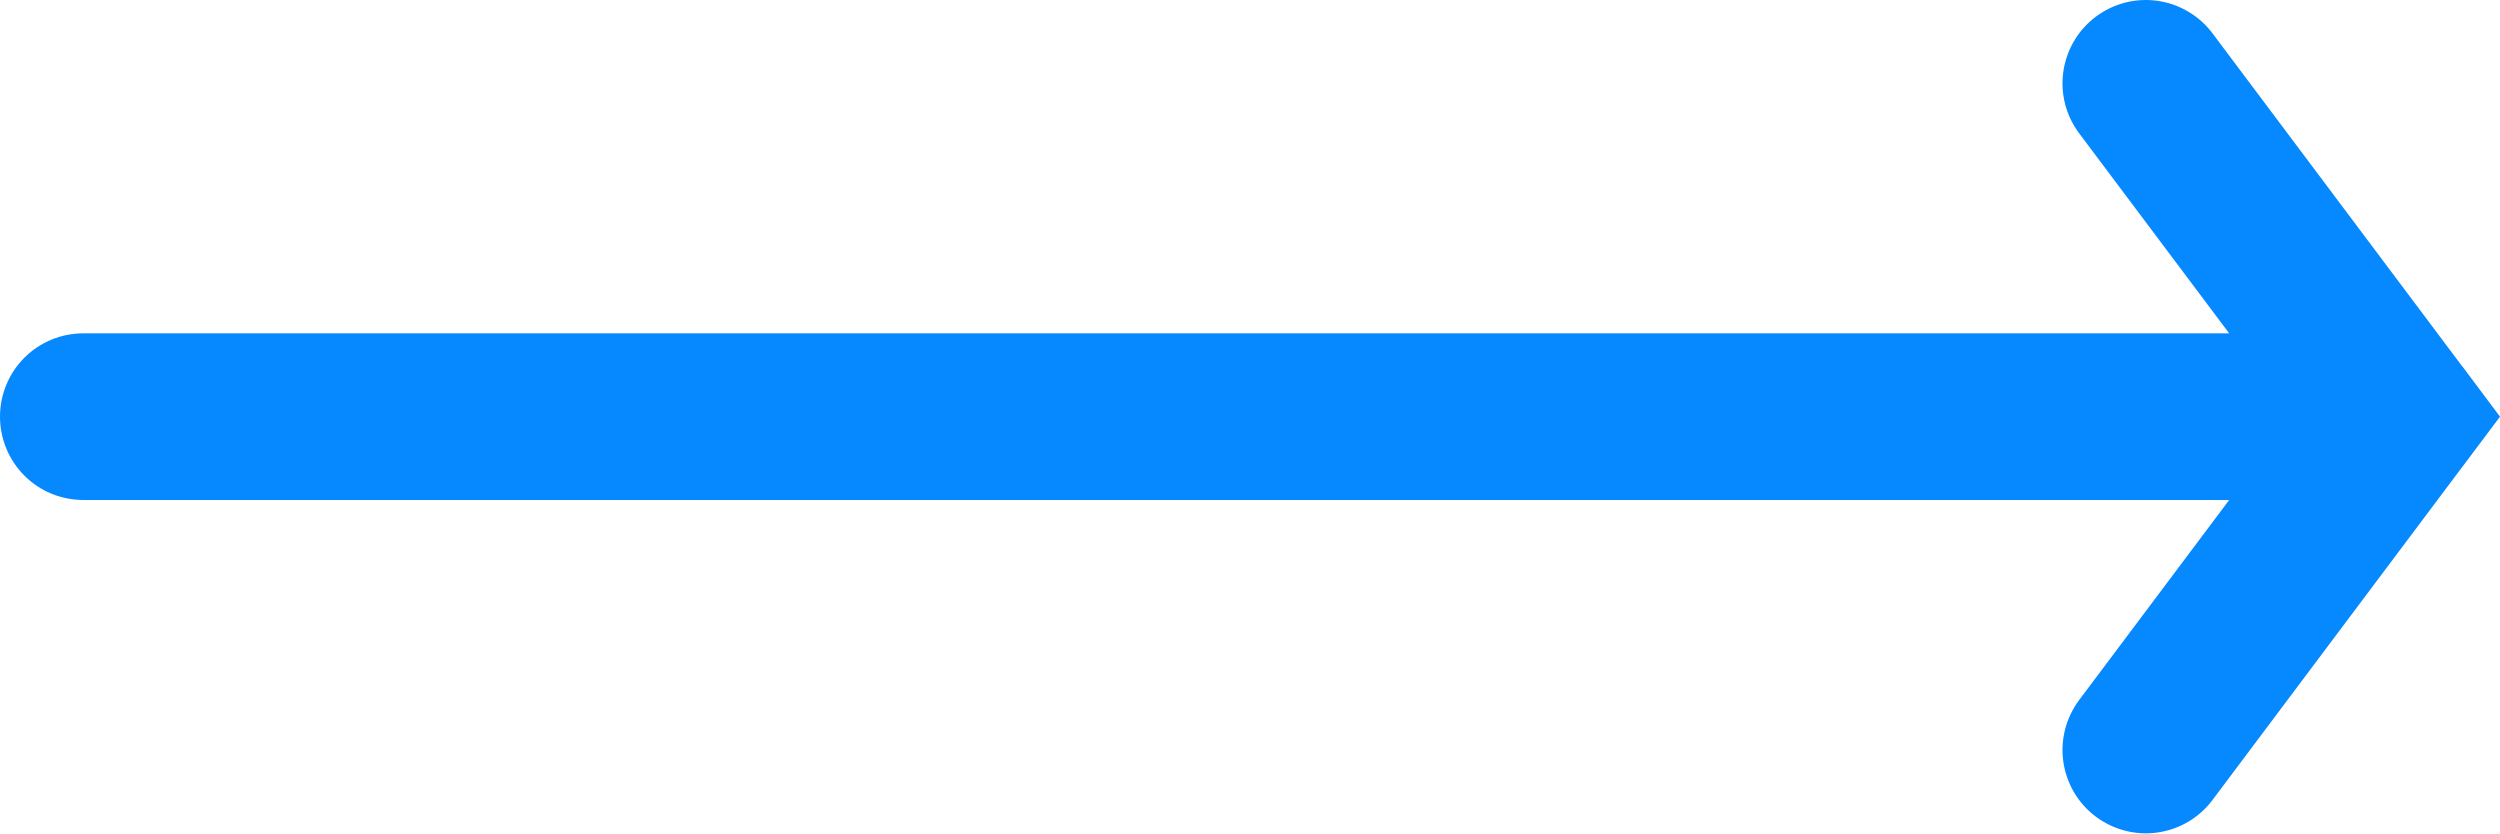
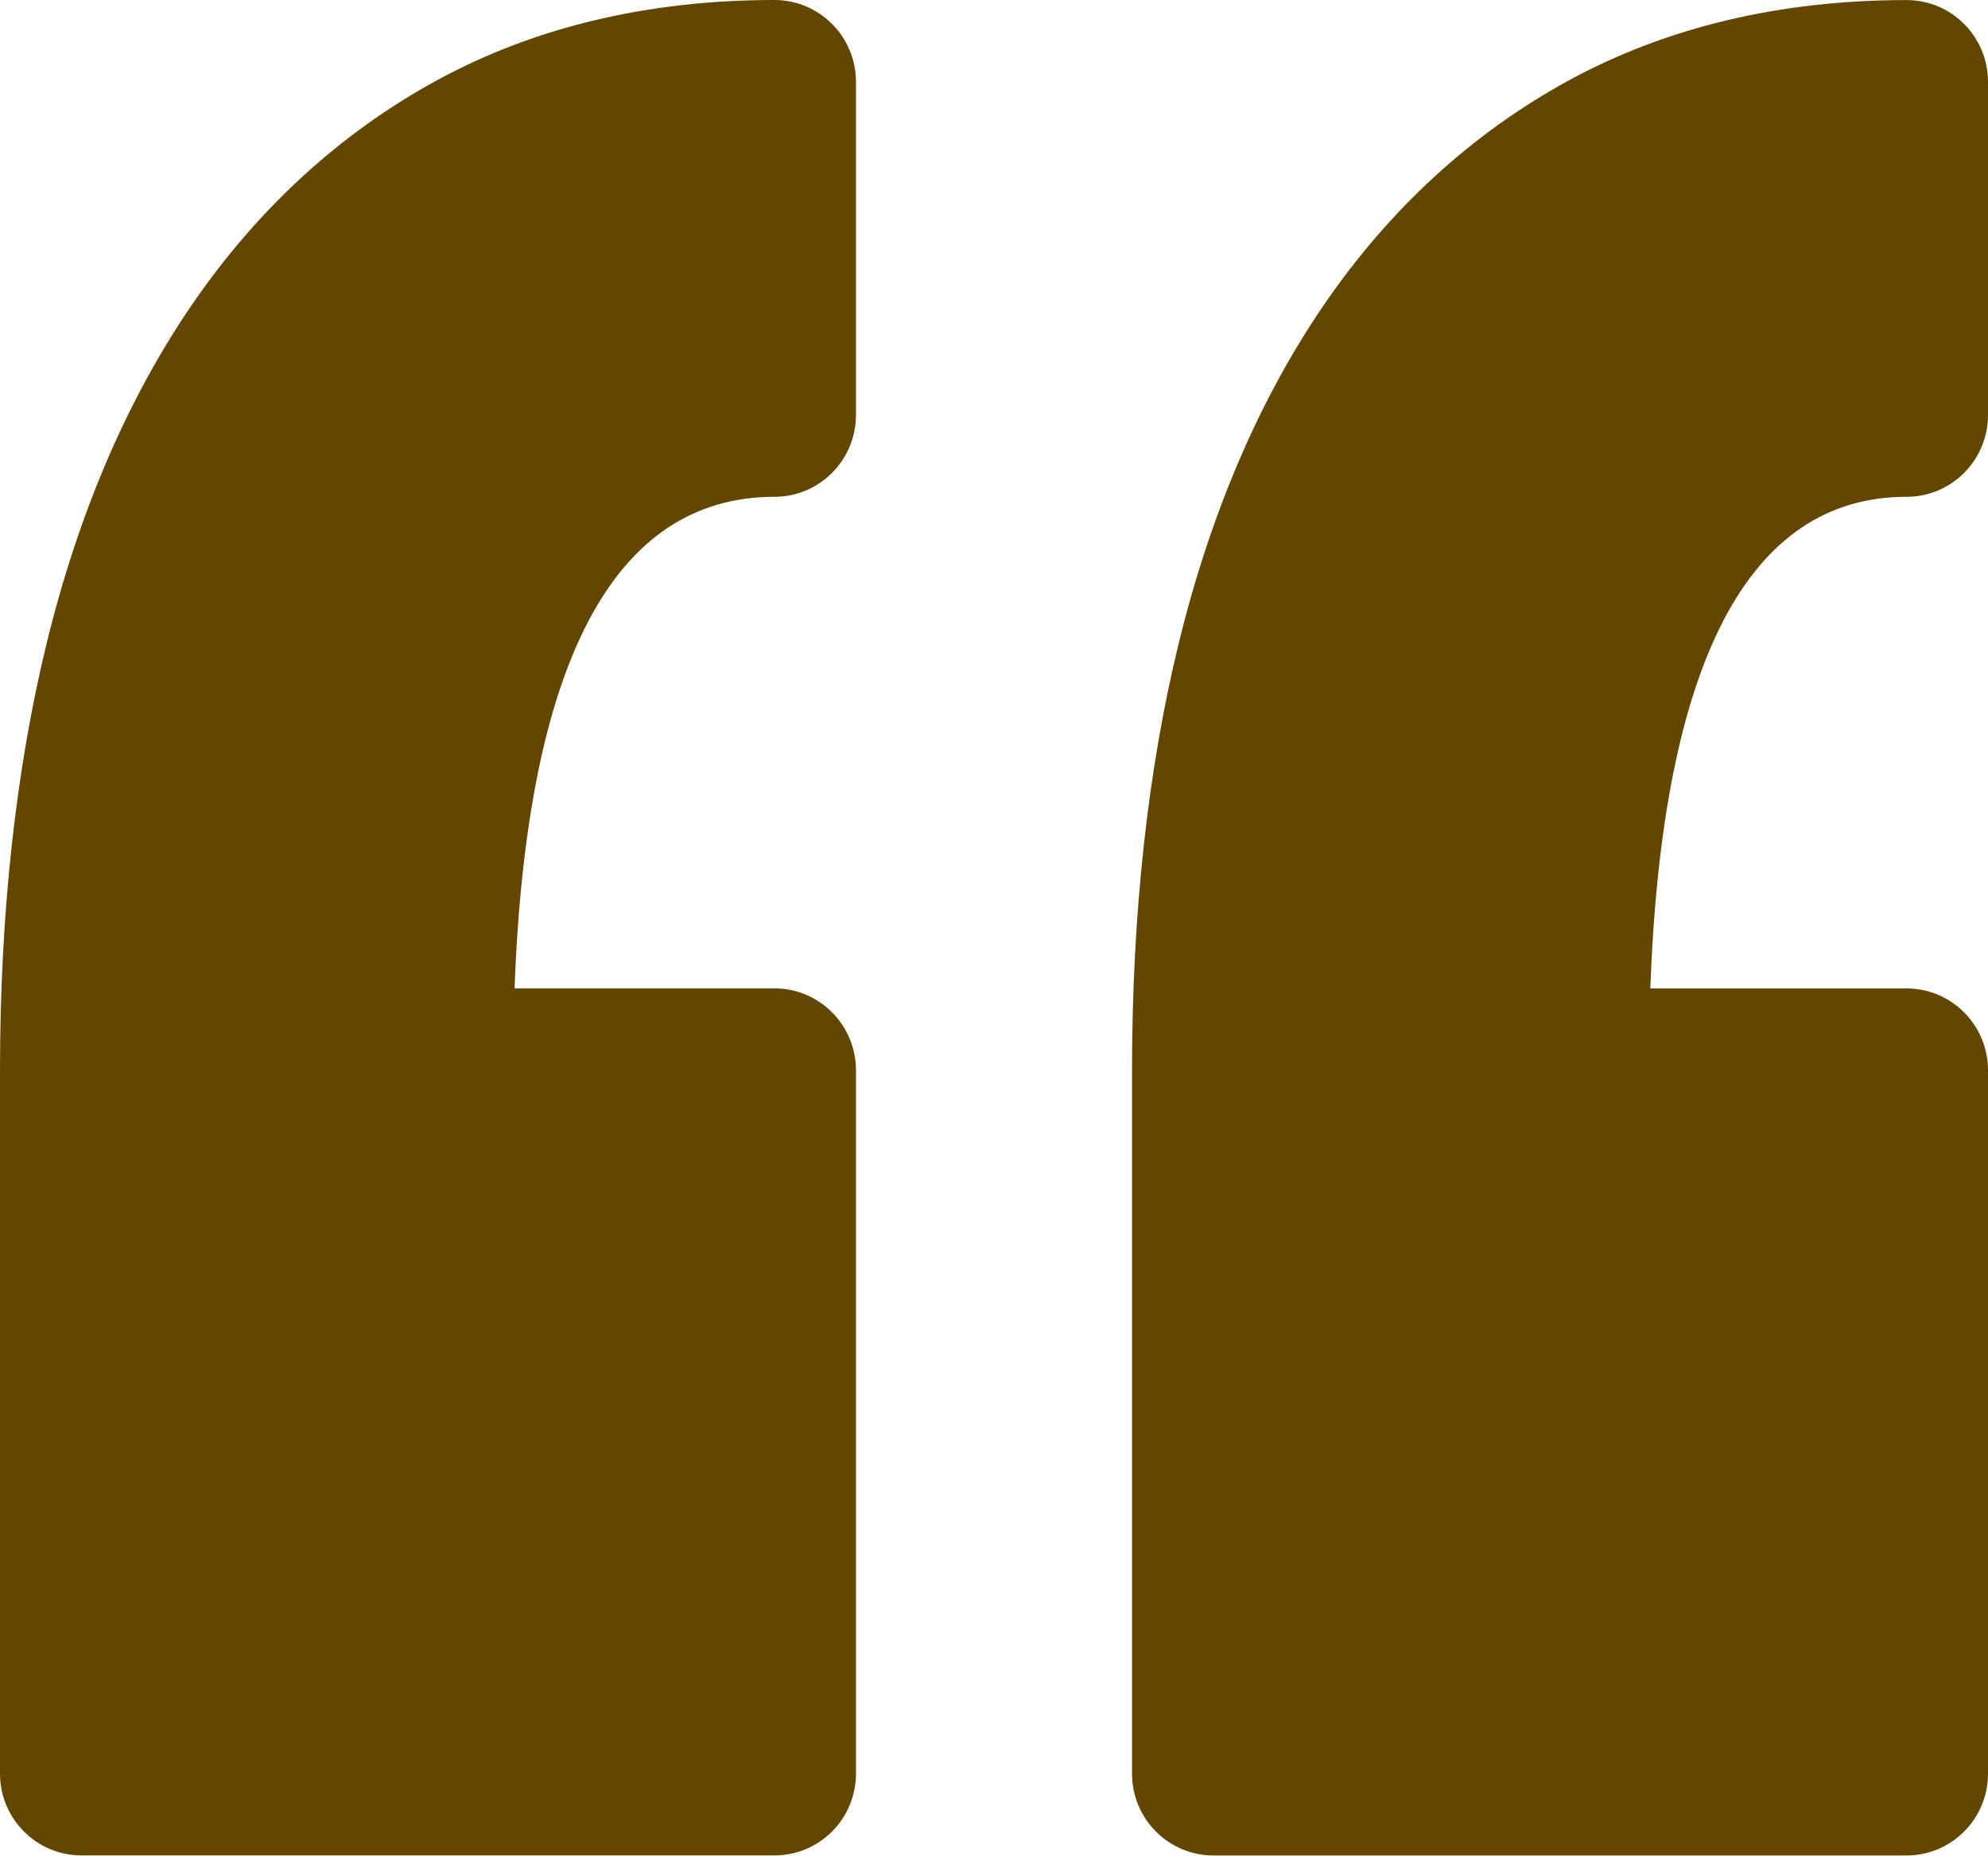
- <svg xmlns="http://www.w3.org/2000/svg" width="24" height="8" viewBox="0 0 24 8" fill="none">
-   <path d="M21.24 7.68C21.113 7.85 20.923 7.962 20.713 7.992C20.503 8.022 20.29 7.967 20.12 7.84C19.95 7.713 19.838 7.523 19.808 7.313C19.778 7.103 19.833 6.89 19.96 6.72L21.4 4.8L0.8 4.8C0.588 4.8 0.384 4.716 0.234 4.566C0.084 4.416 1.72323e-06 4.212 1.7325e-06 4C1.74178e-06 3.788 0.084 3.584 0.234 3.434C0.384 3.284 0.588 3.2 0.8 3.2L21.4 3.2L19.96 1.28C19.897 1.196 19.851 1.1 19.825 0.999C19.799 0.897 19.793 0.791 19.808 0.687C19.823 0.583 19.858 0.483 19.912 0.392C19.965 0.302 20.036 0.223 20.12 0.16C20.204 0.097 20.3 0.051 20.401 0.025C20.503 -0.001 20.609 -0.007 20.713 0.008C20.817 0.023 20.917 0.058 21.008 0.112C21.098 0.165 21.177 0.236 21.24 0.32L23.635 3.514L23.646 3.527L24 4L23.646 4.472L23.635 4.486L21.24 7.68Z" fill="#0689FF" />
+ <svg xmlns="http://www.w3.org/2000/svg" width="30" height="28" viewBox="0 0 30 28" fill="none">
+   <path d="M12.917 1.235V6.262C12.917 6.944 12.366 7.497 11.688 7.497C9.265 7.497 7.948 9.991 7.765 14.915H11.688C12.366 14.915 12.917 15.469 12.917 16.15V26.765C12.917 27.447 12.366 27.999 11.688 27.999H1.229C0.551 27.999 1.90735e-06 27.446 1.90735e-06 26.765V16.15C1.90735e-06 13.79 0.237 11.623 0.703 9.711C1.182 7.749 1.916 6.035 2.886 4.614C3.883 3.154 5.132 2.008 6.595 1.211C8.069 0.408 9.782 0 11.688 0C12.366 0.001 12.917 0.553 12.917 1.235ZM28.771 7.497C29.45 7.497 30 6.944 30 6.263V1.235C30 0.553 29.45 0.001 28.771 0.001C26.866 0.001 25.152 0.409 23.678 1.211C22.215 2.009 20.966 3.154 19.969 4.615C18.999 6.036 18.265 7.751 17.786 9.713C17.32 11.626 17.083 13.792 17.083 16.151V26.766C17.083 27.448 17.634 28 18.312 28H28.771C29.45 28 30 27.447 30 26.766V16.151C30 15.469 29.45 14.916 28.771 14.916H24.904C25.084 9.992 26.383 7.497 28.771 7.497Z" fill="#634700" />
</svg>
